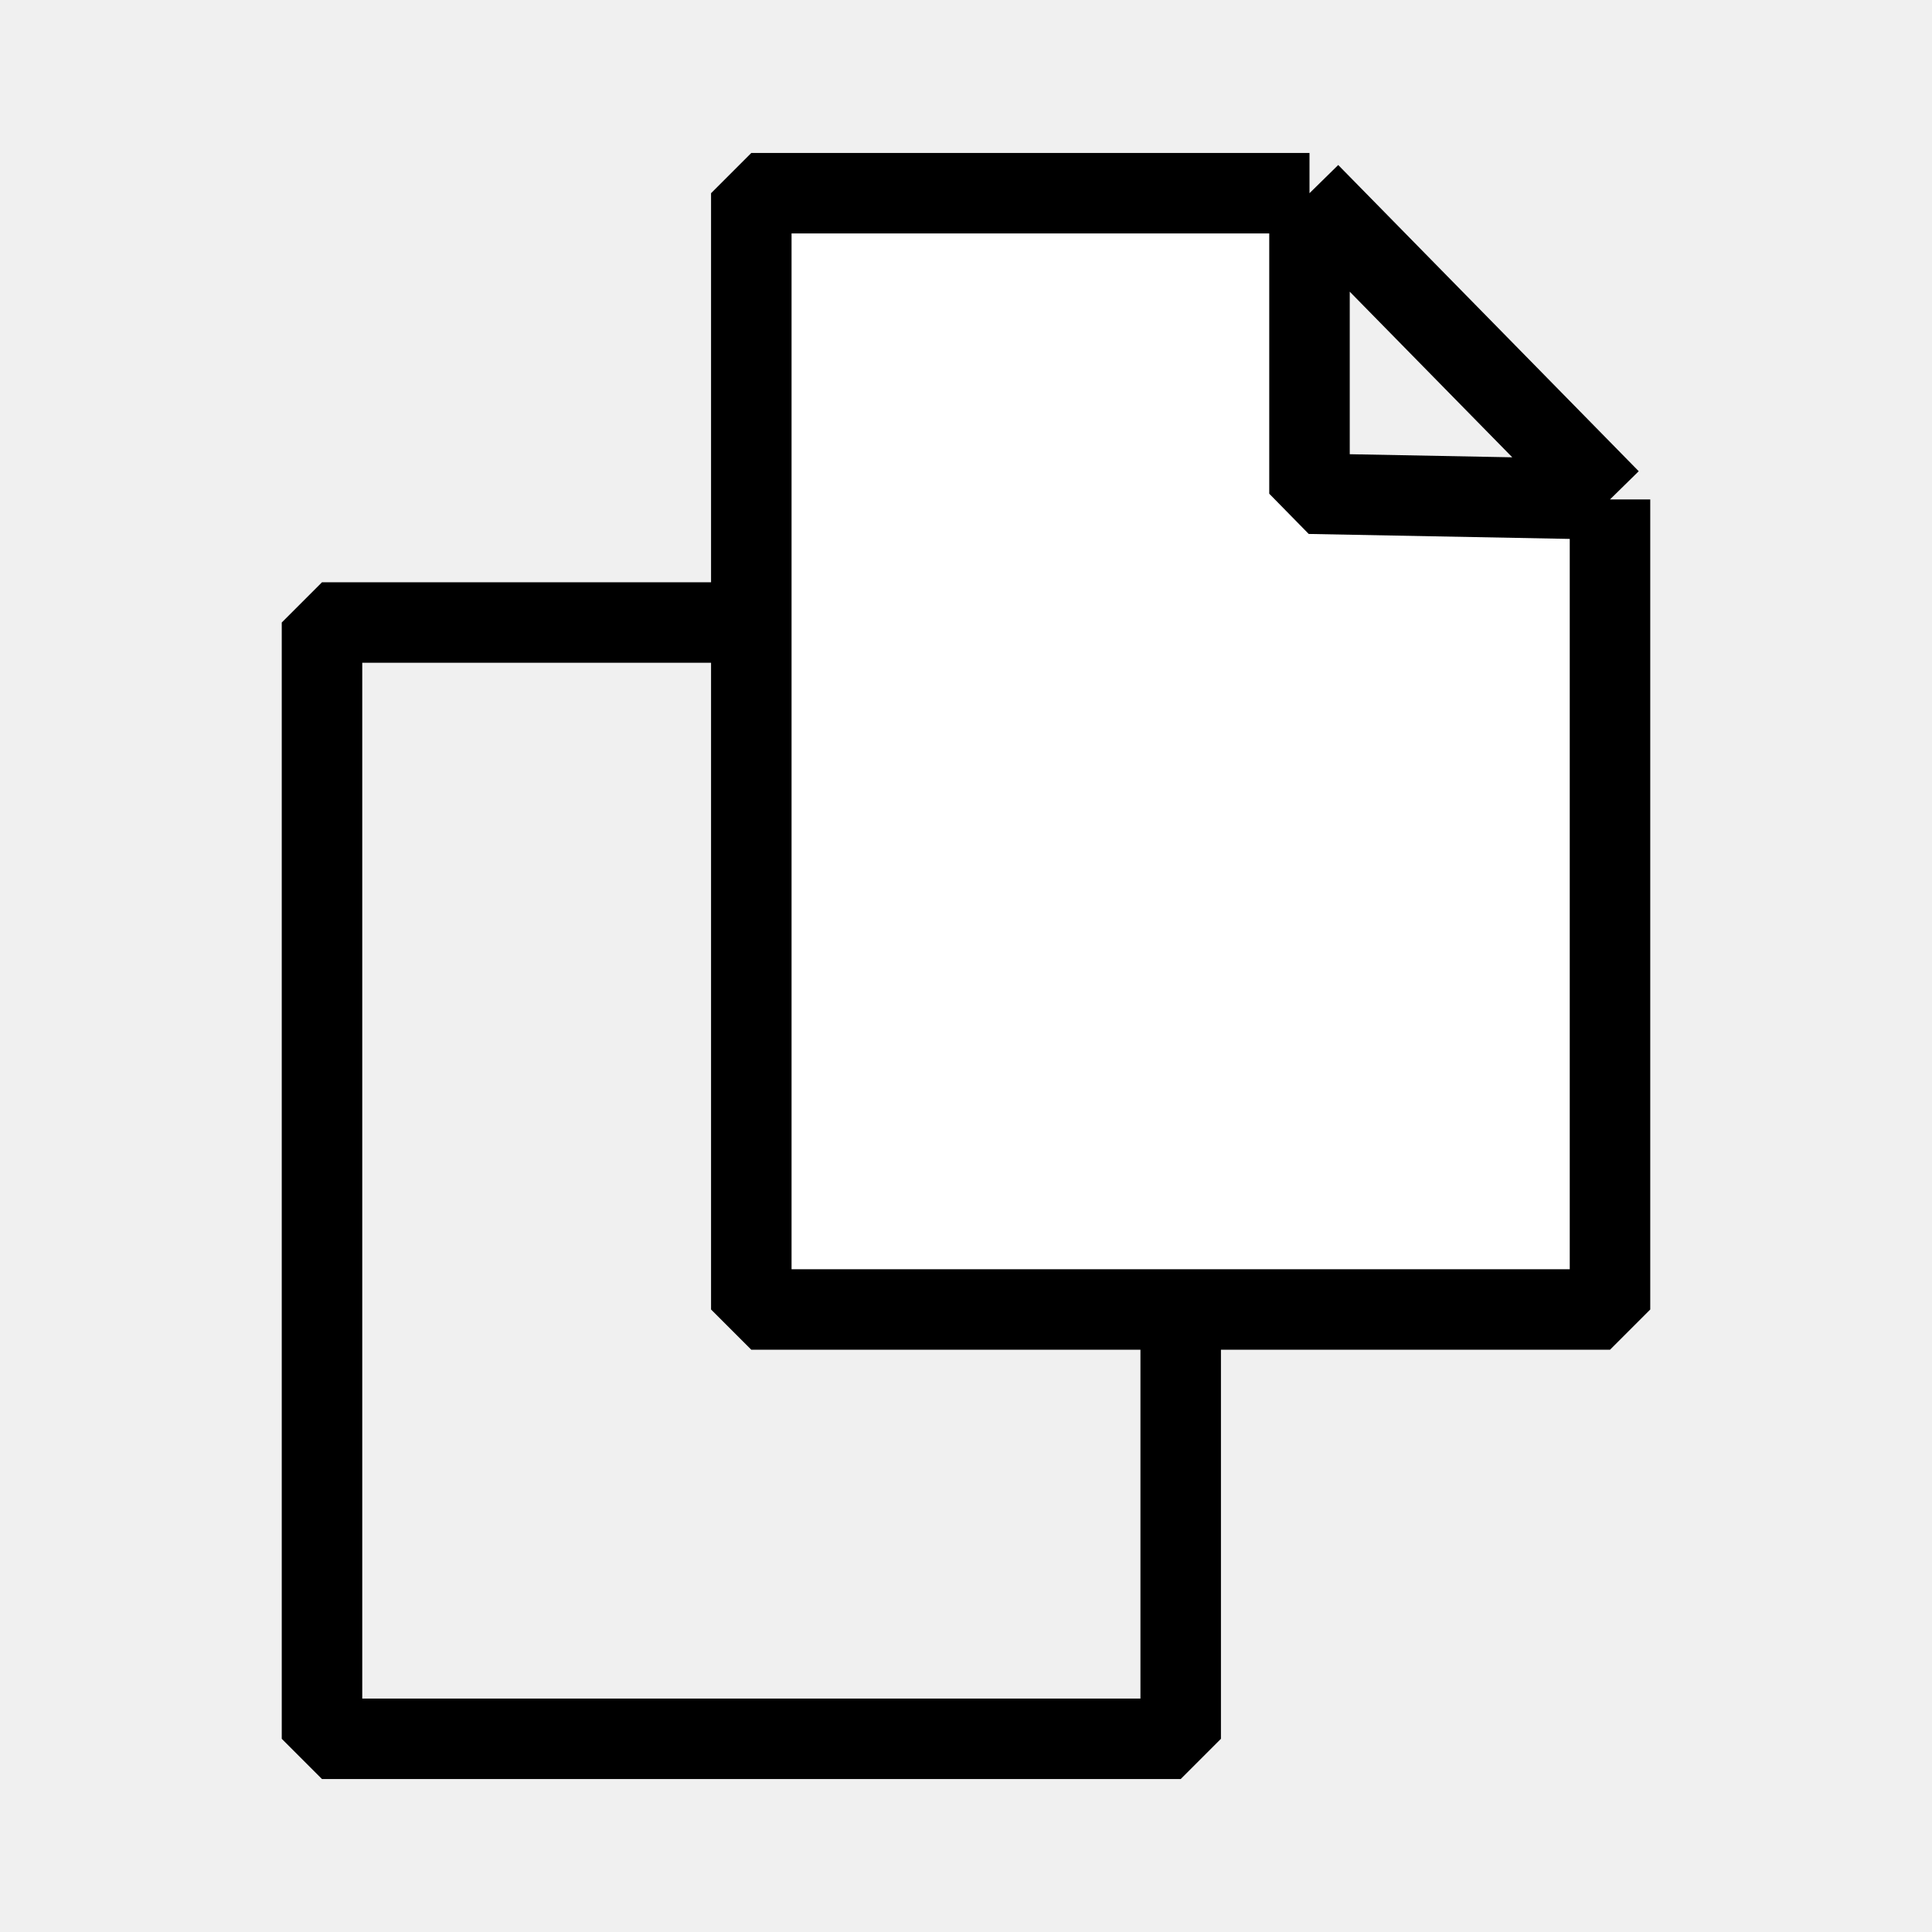
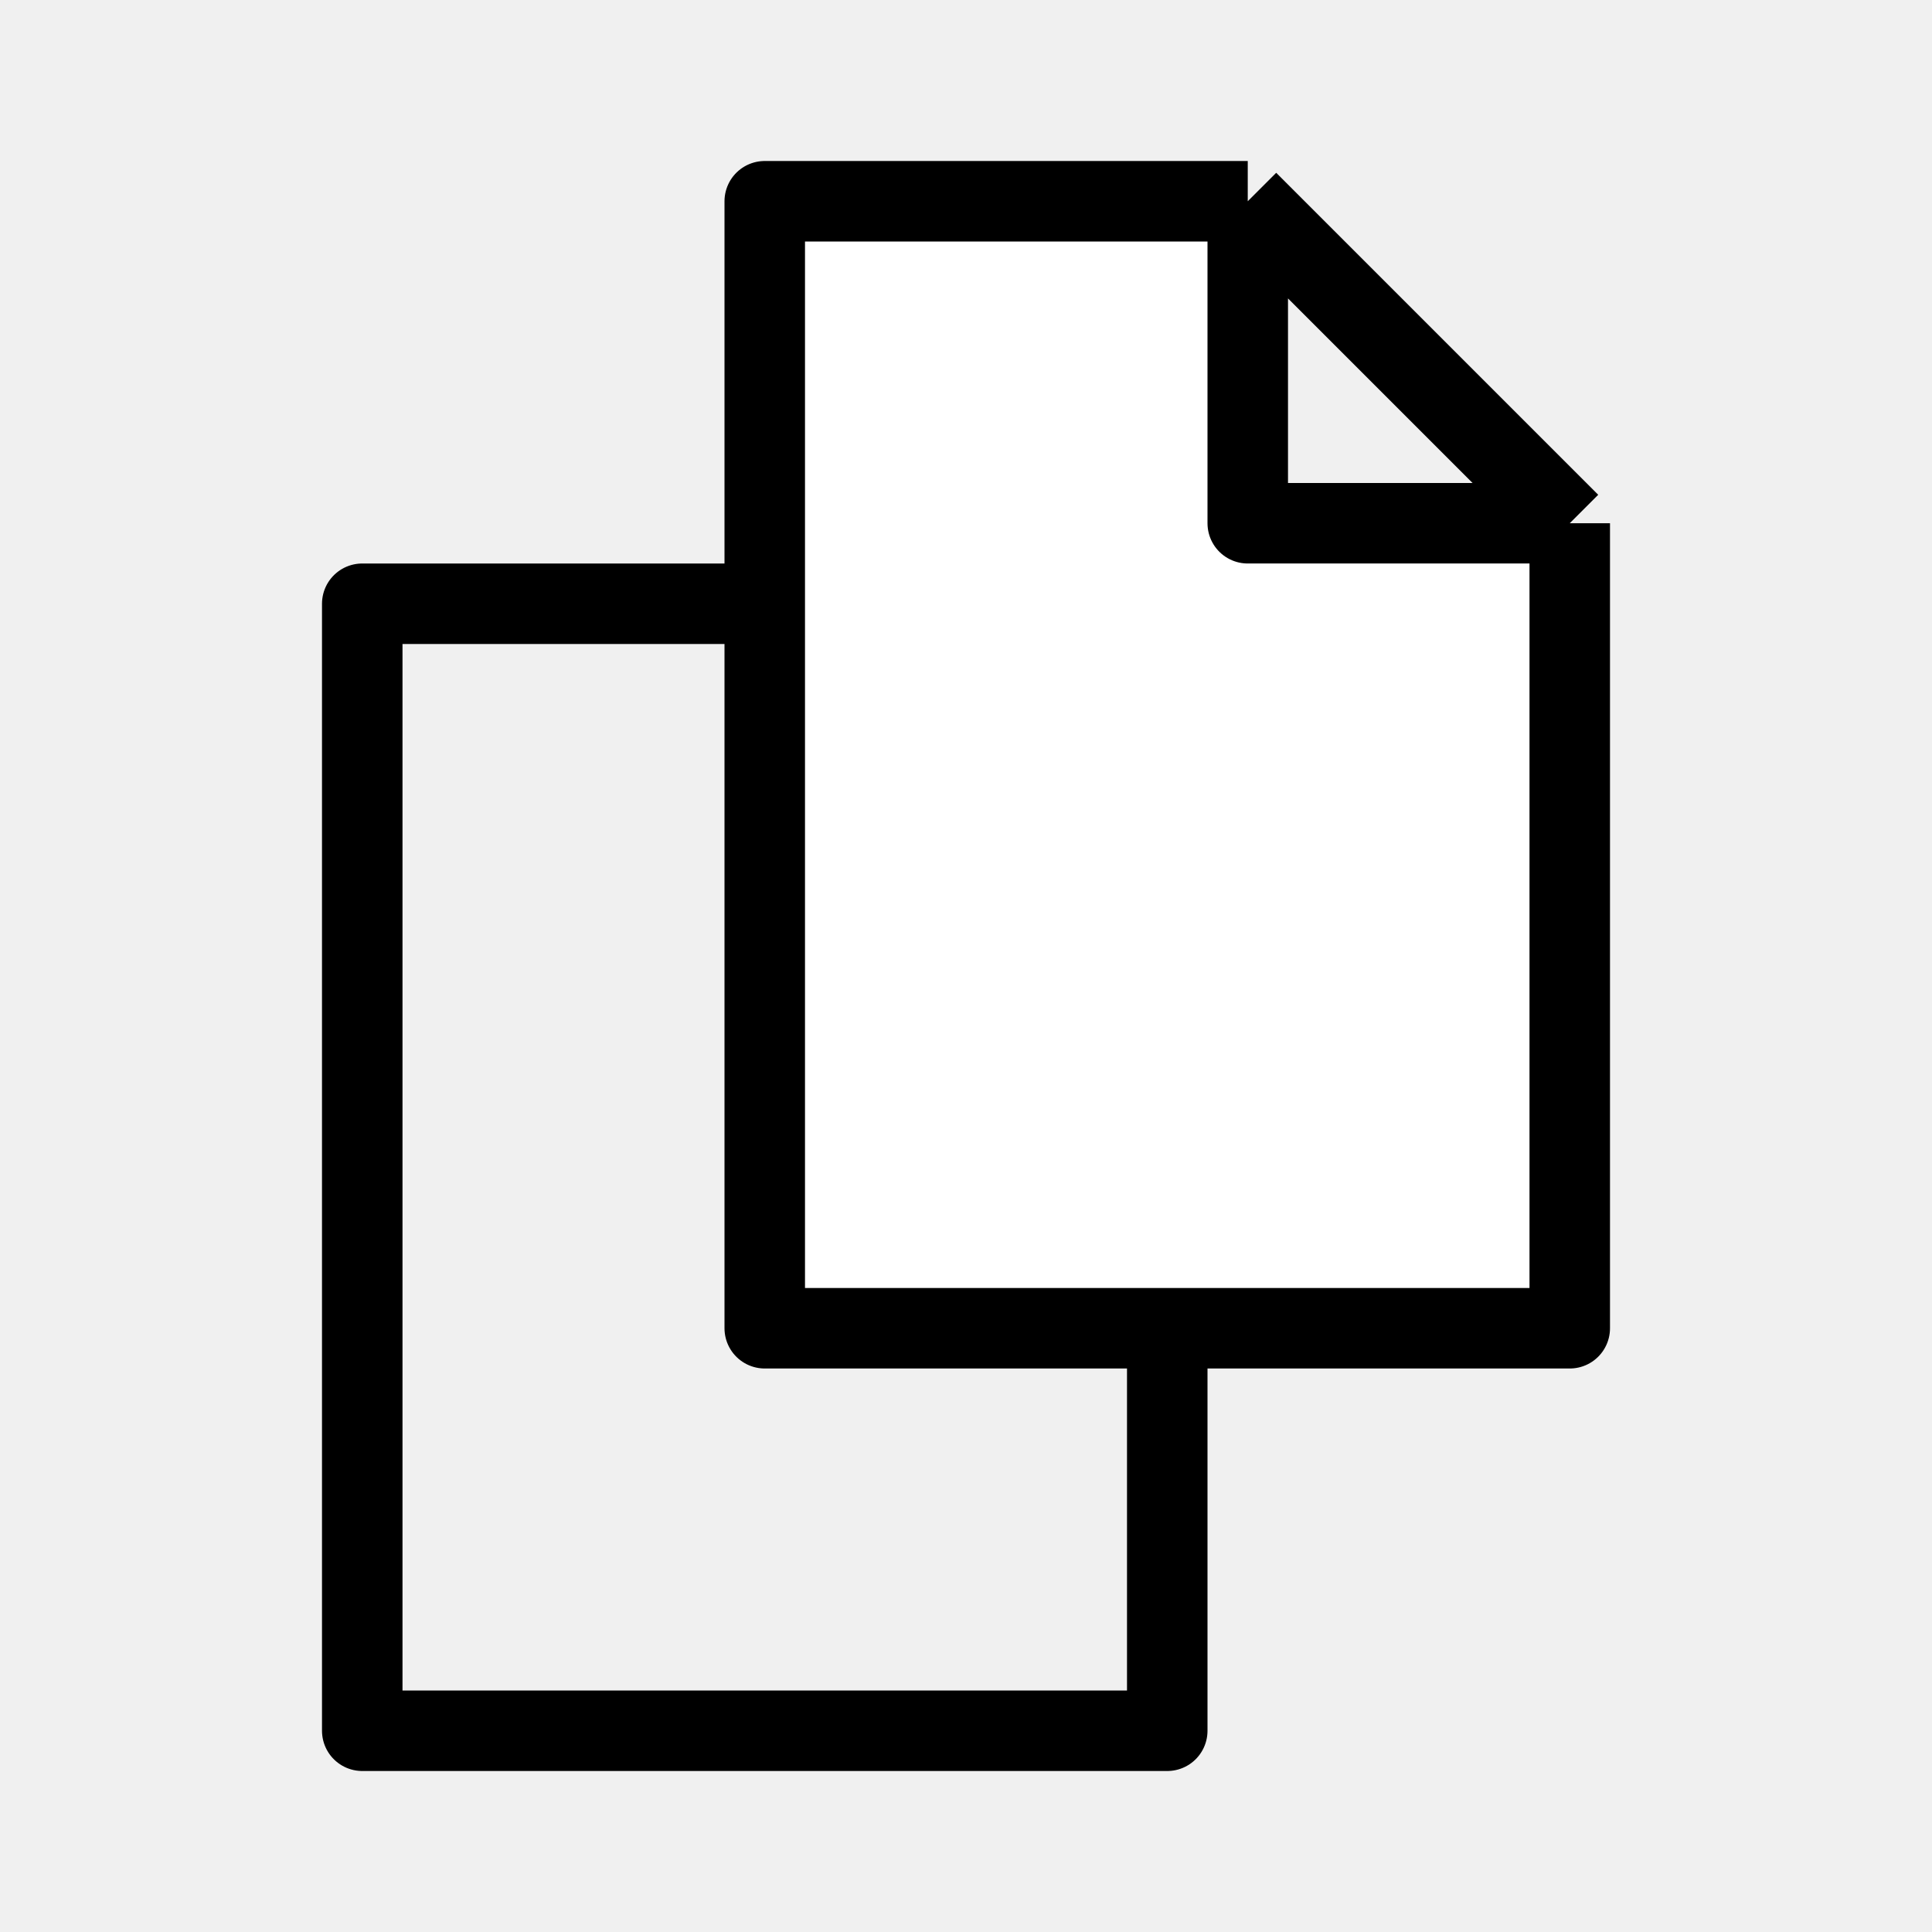
<svg xmlns="http://www.w3.org/2000/svg" width="24" height="24" viewBox="0 0 24 24" fill="none">
-   <rect x="4" y="7.733" width="10.667" height="13.867" stroke="black" stroke-linejoin="bevel" />
-   <path d="M9.333 2.4H16.267V6.133L20 6.204V16.267H9.333V2.4Z" fill="white" />
-   <path d="M16.267 2.4H9.333V16.267H20V6.204M16.267 2.4V6.133L20 6.204M16.267 2.4L20 6.204" stroke="black" stroke-linejoin="bevel" />
+   <rect x="4.5" y="7.5" width="10" height="14" stroke="black" stroke-linejoin="round" />
+   <path d="M9.5 2.5H15.5V6.5H19.5V16.5H9.5V2.5Z" fill="white" />
+   <path d="M15.5 2.5H9.5V16.5H19.5V6.5M15.5 2.5V6.5H19.5M15.5 2.5L19.5 6.5" stroke="black" stroke-linejoin="round" />
</svg>
